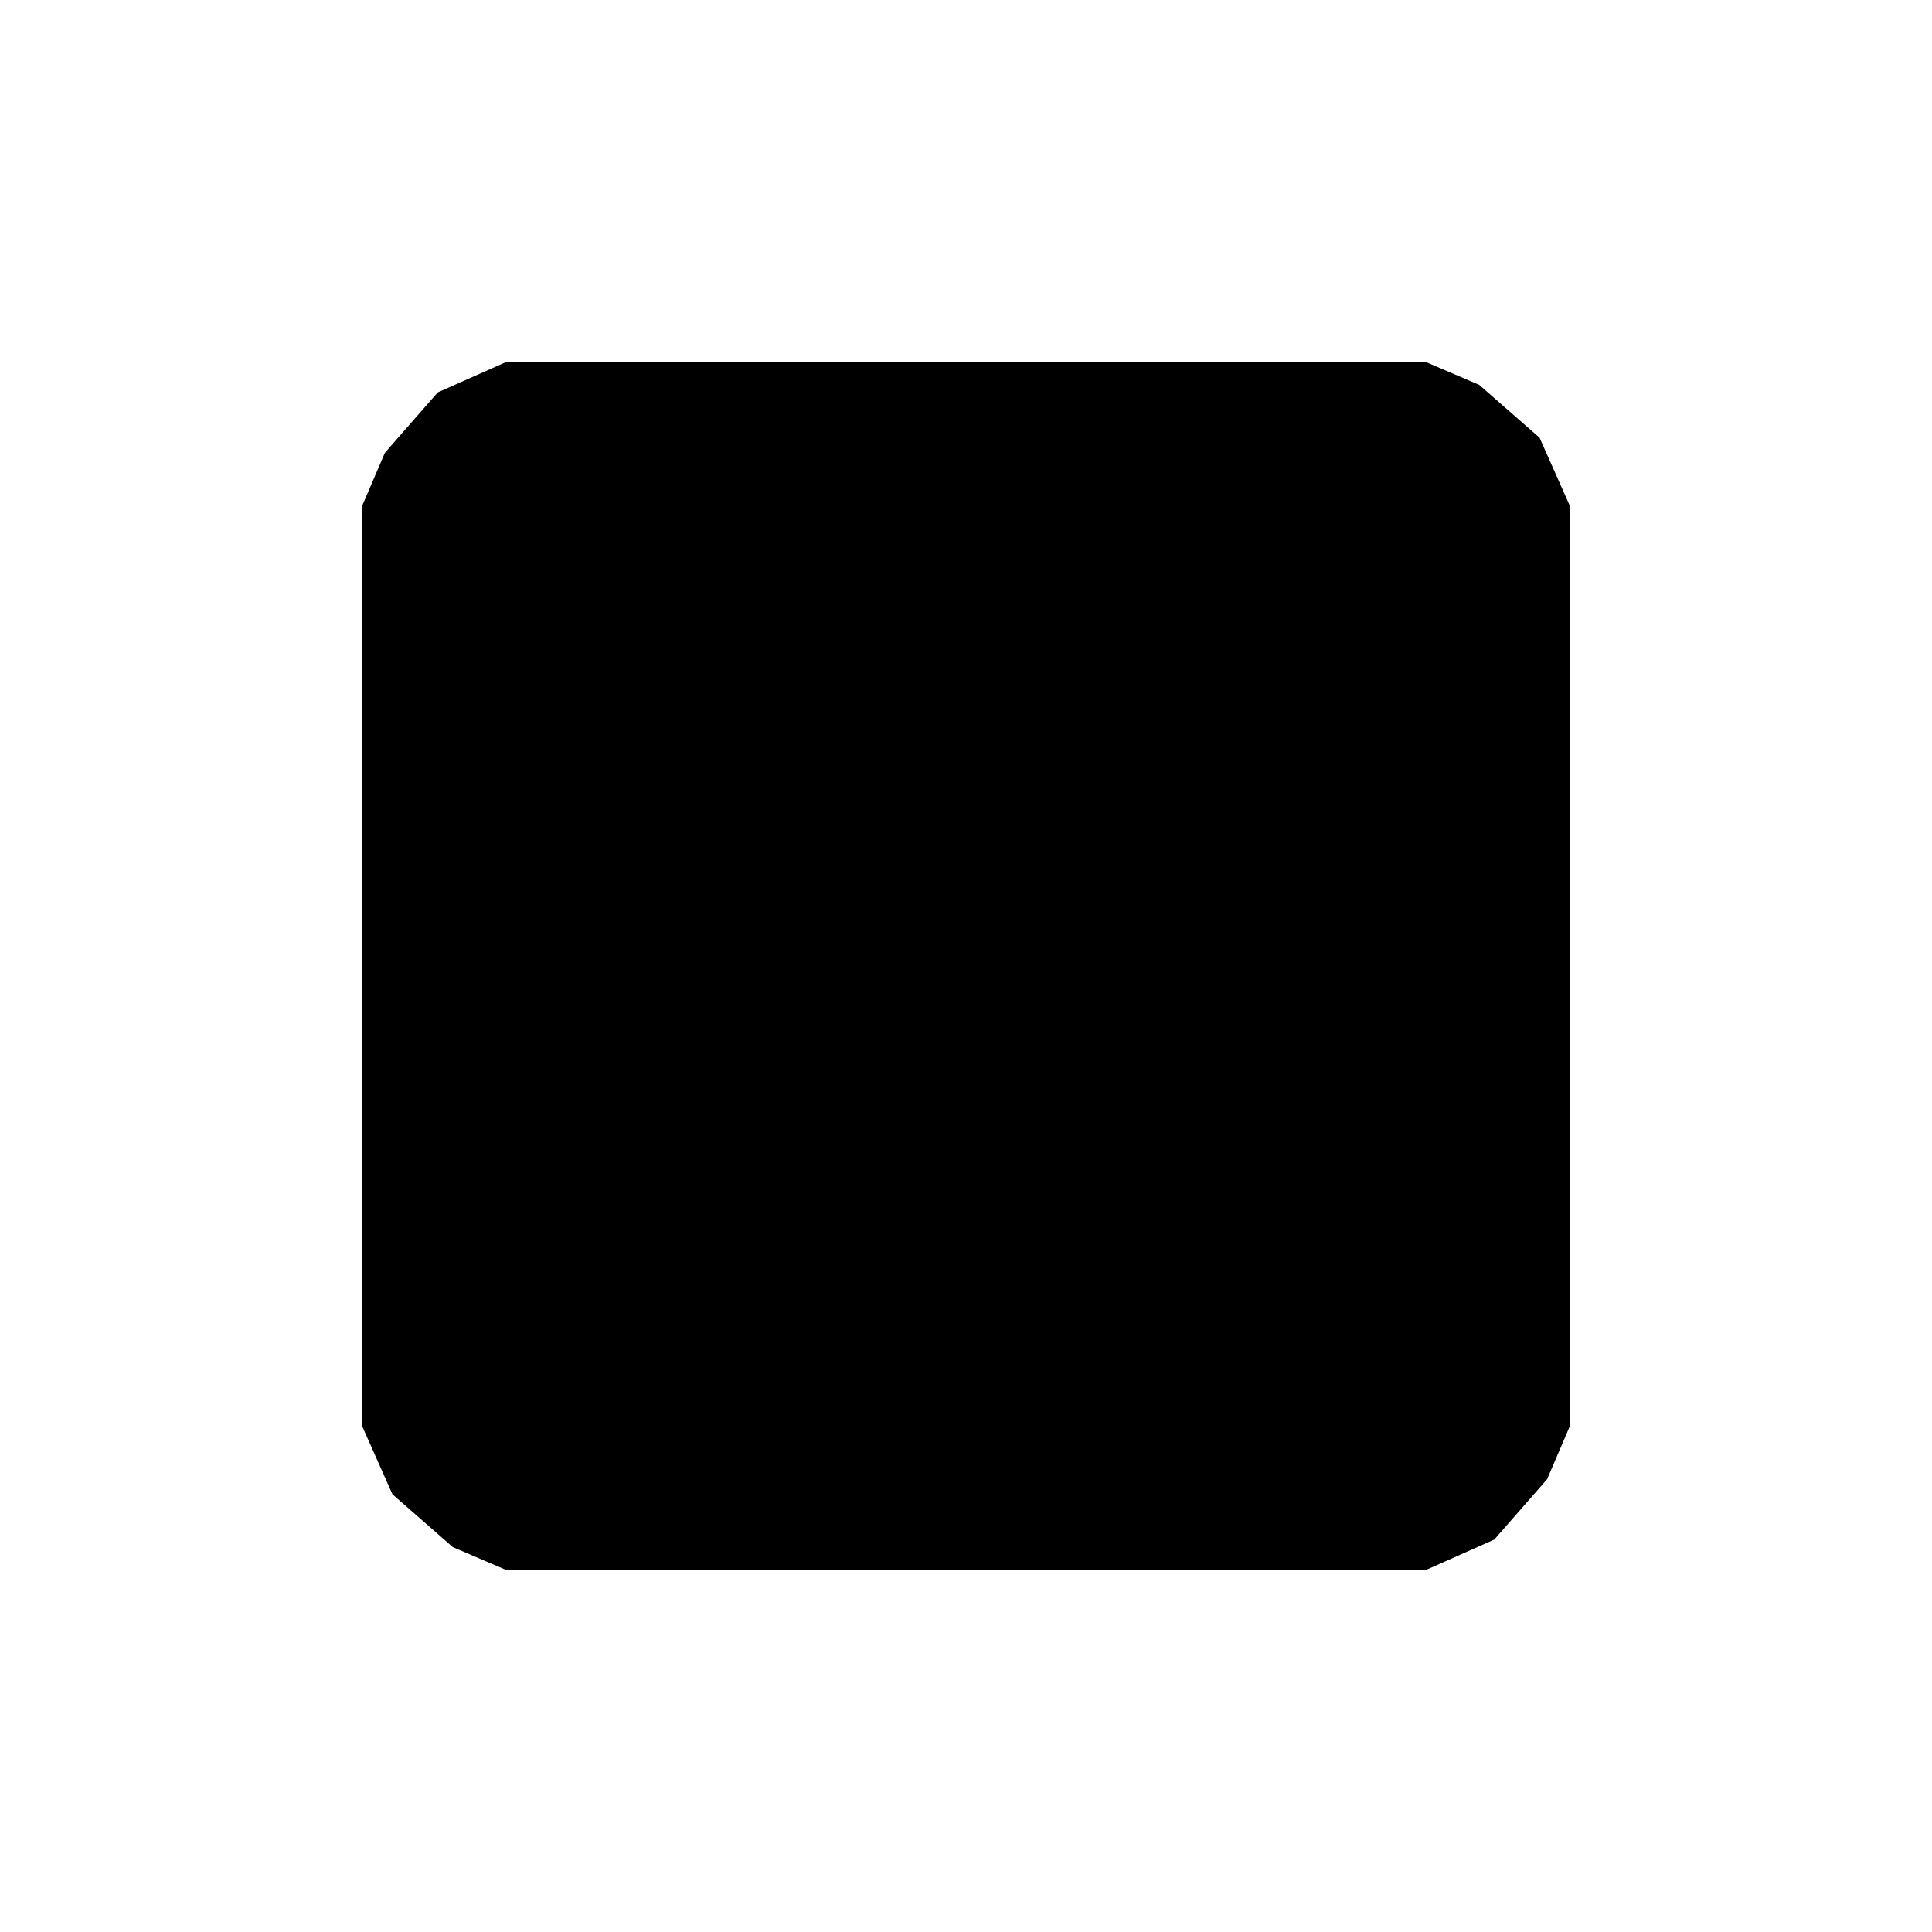
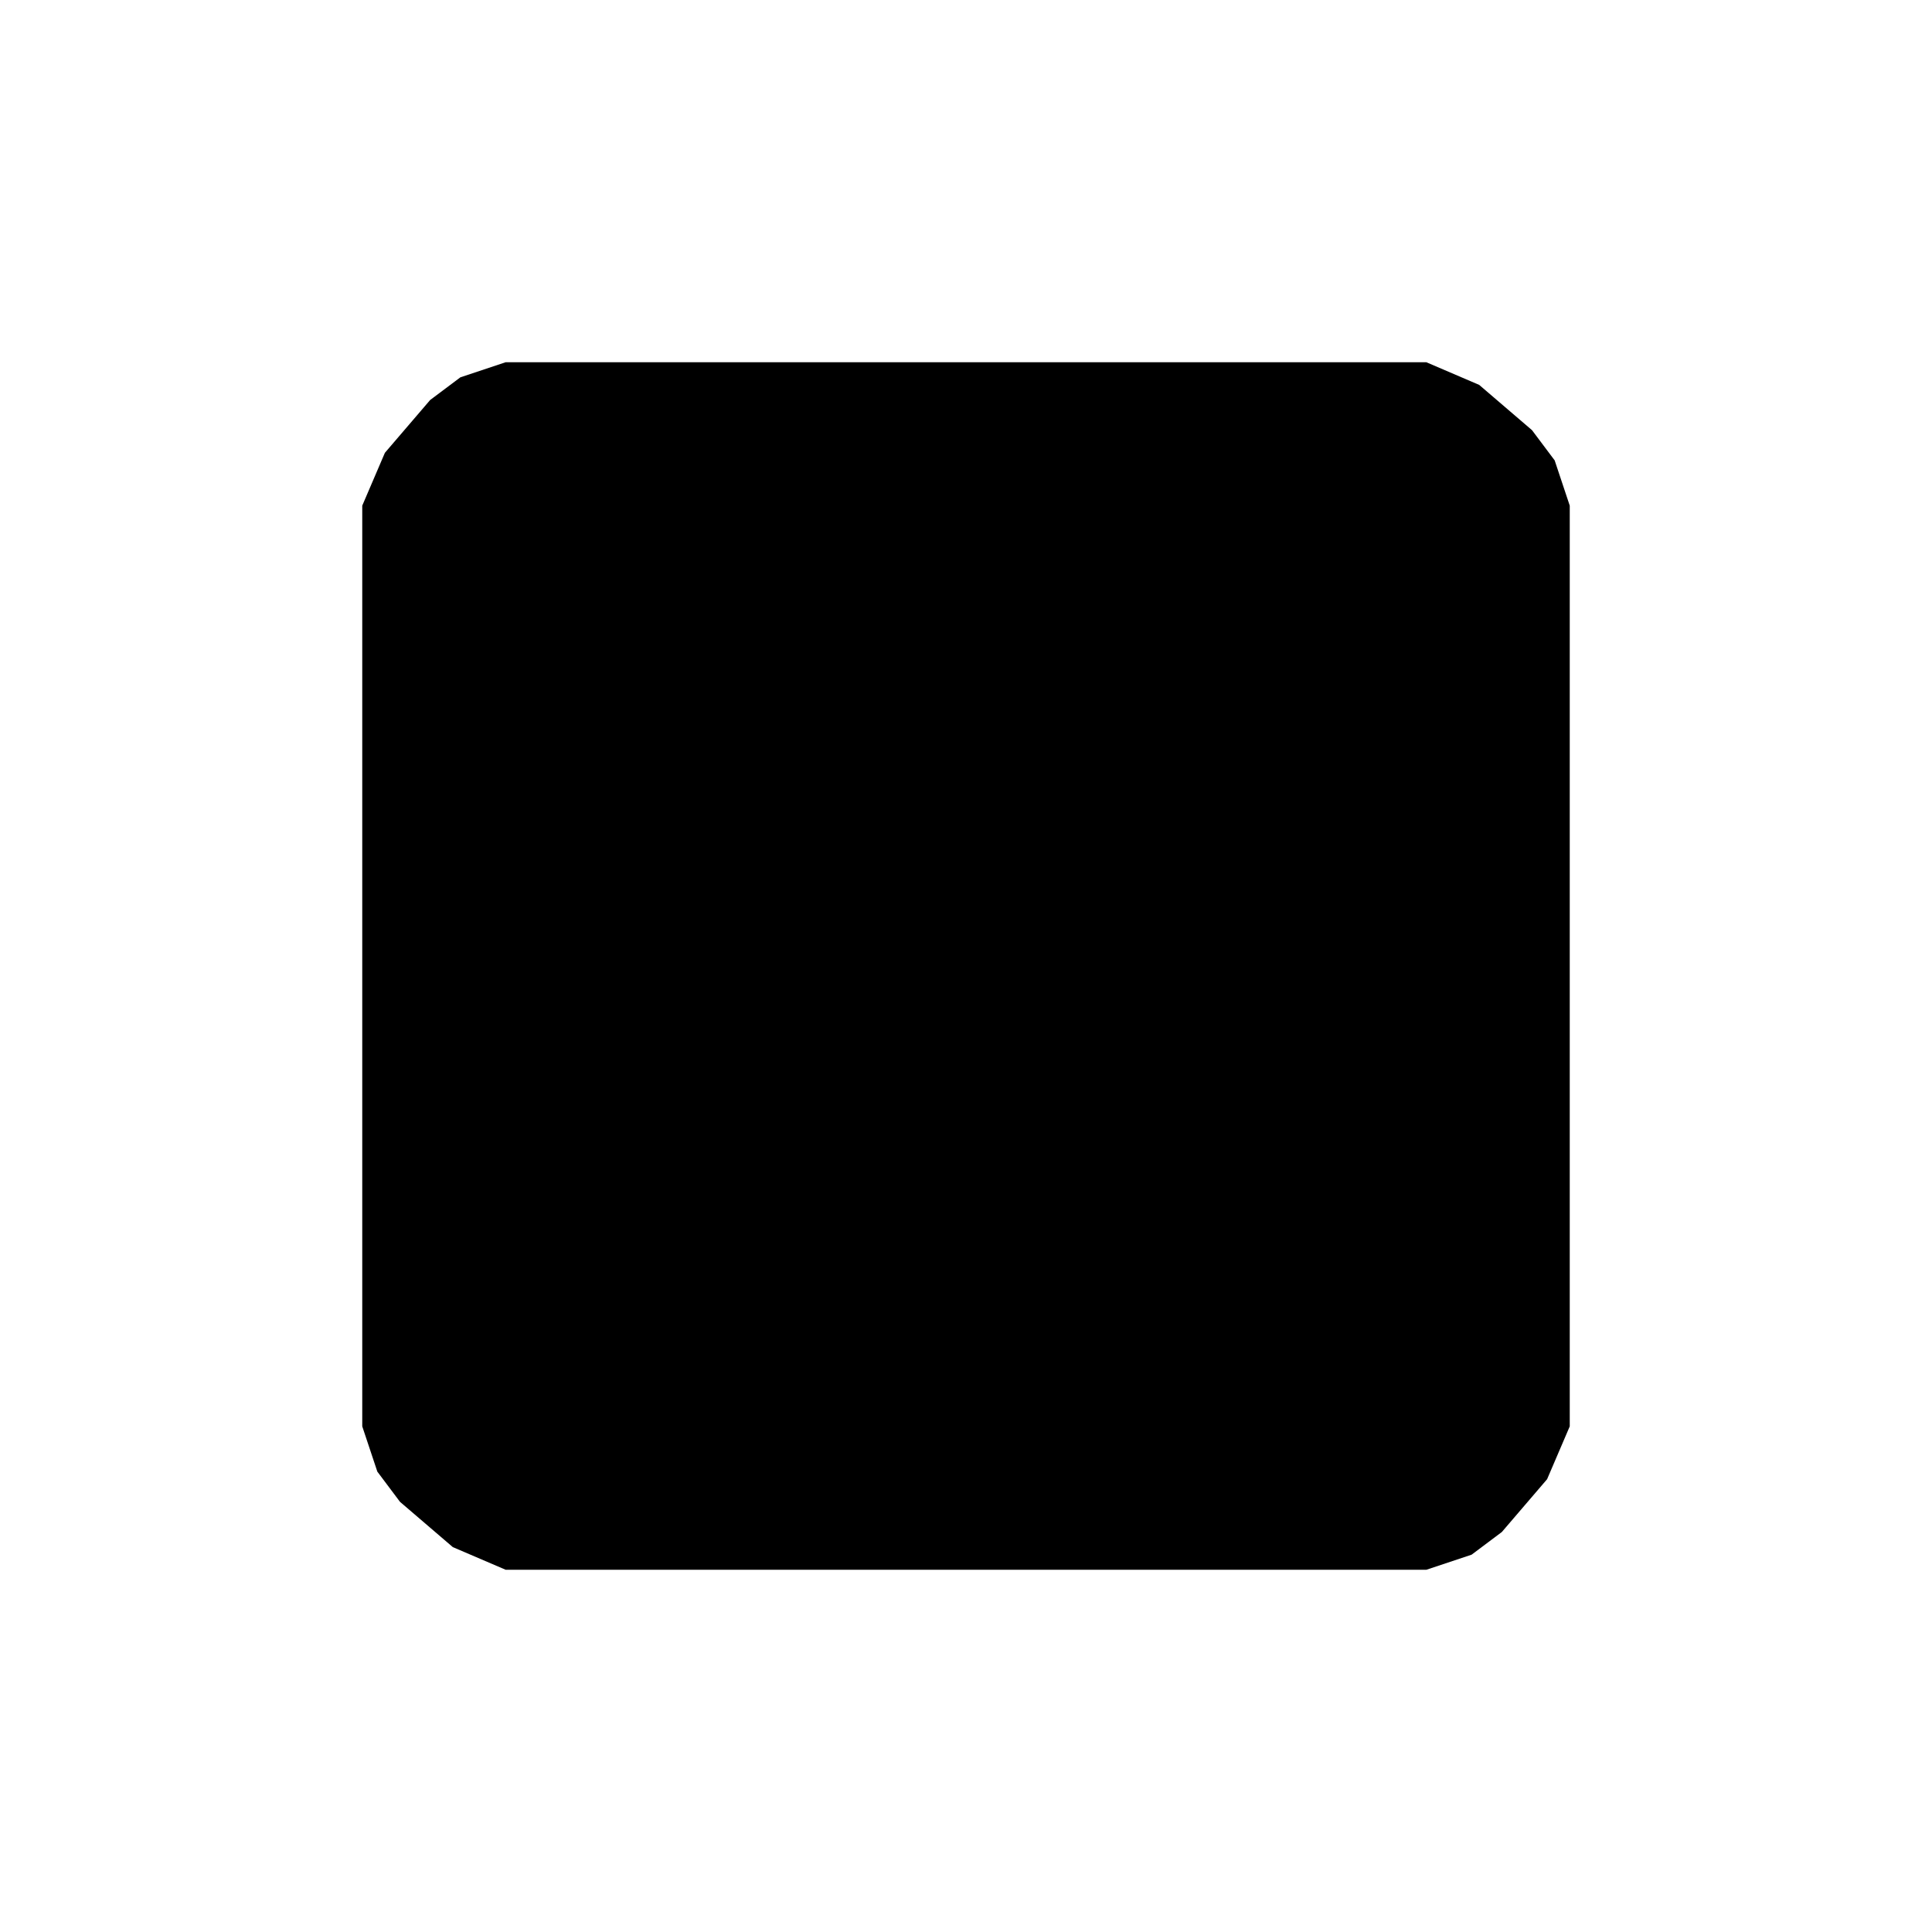
<svg xmlns="http://www.w3.org/2000/svg" width="256" height="256" viewBox="0 0 256 256">
-   <path fill="#000000" d="M67 48H189L196 51L204 58L208 67V189L205 196L198 204L189 208H67L60 205L52 198L48 189V67L51 60L58 52Z" />
+   <path fill="#000000" d="M67 48H189L196 51L203 57L206 61L208 67V189L205 196L199 203L195 206L189 208H67L60 205L53 199L50 195L48 189V67L51 60L57 53L61 50Z" />
</svg>
